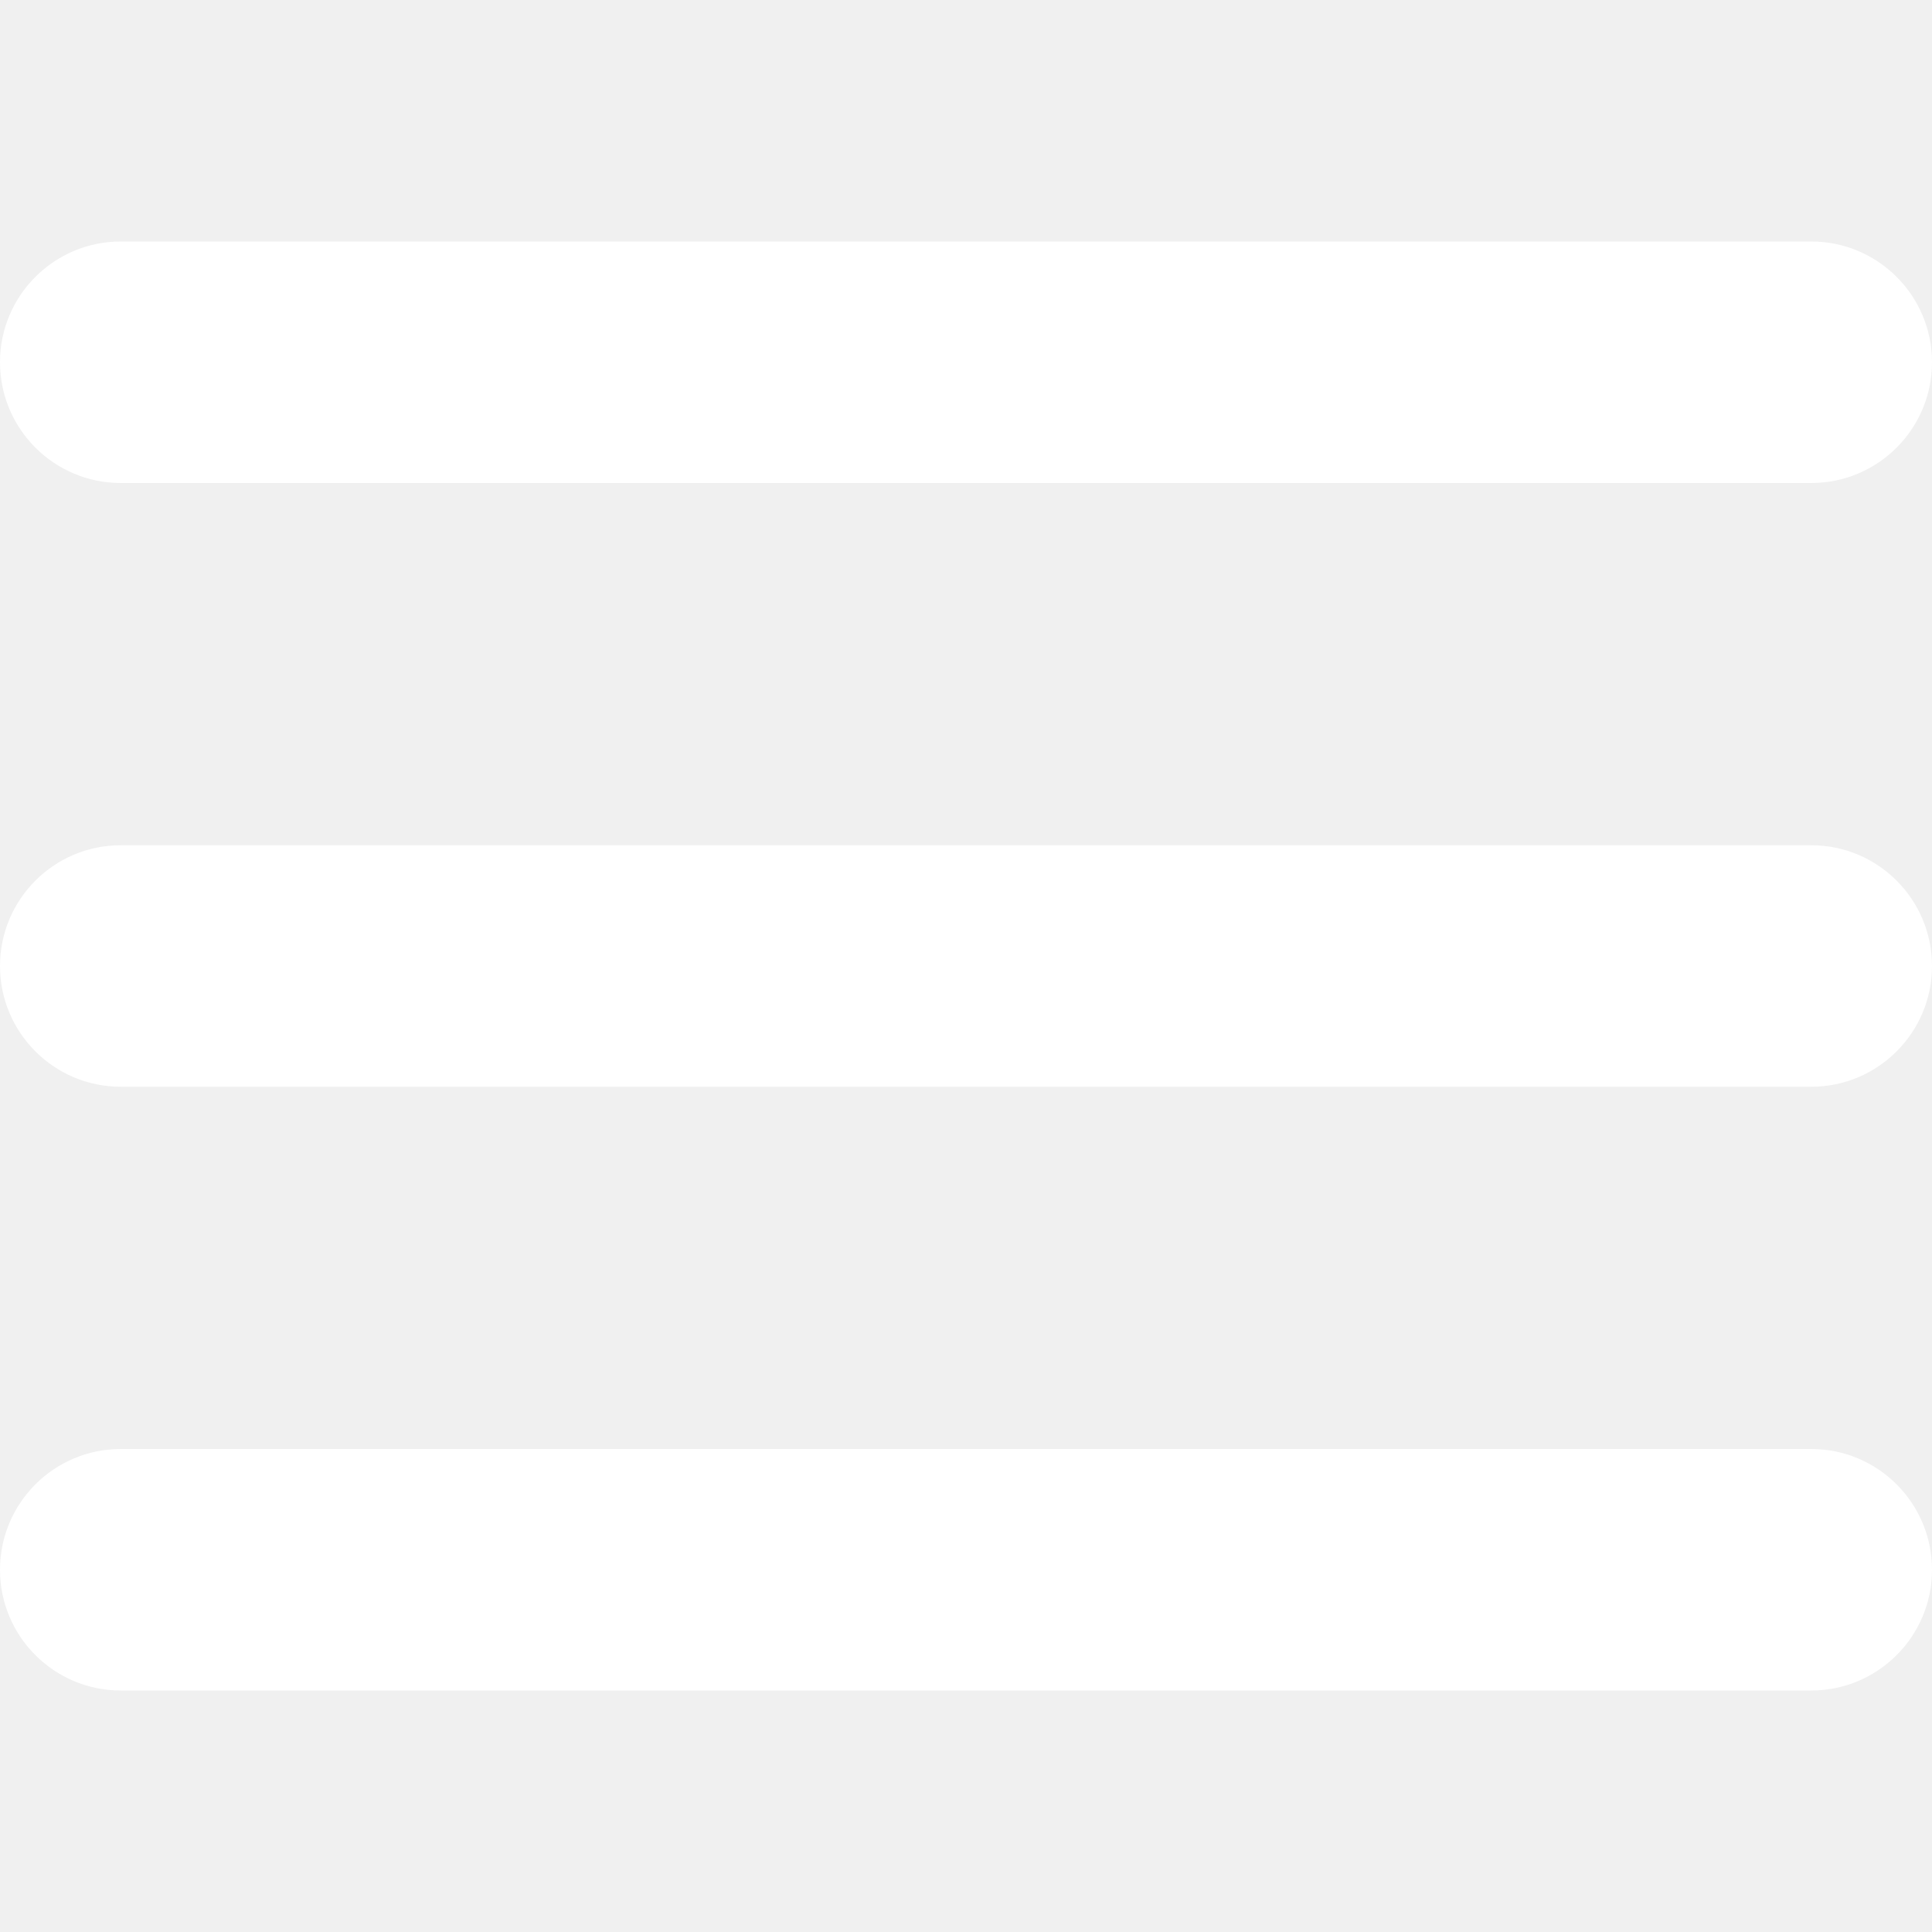
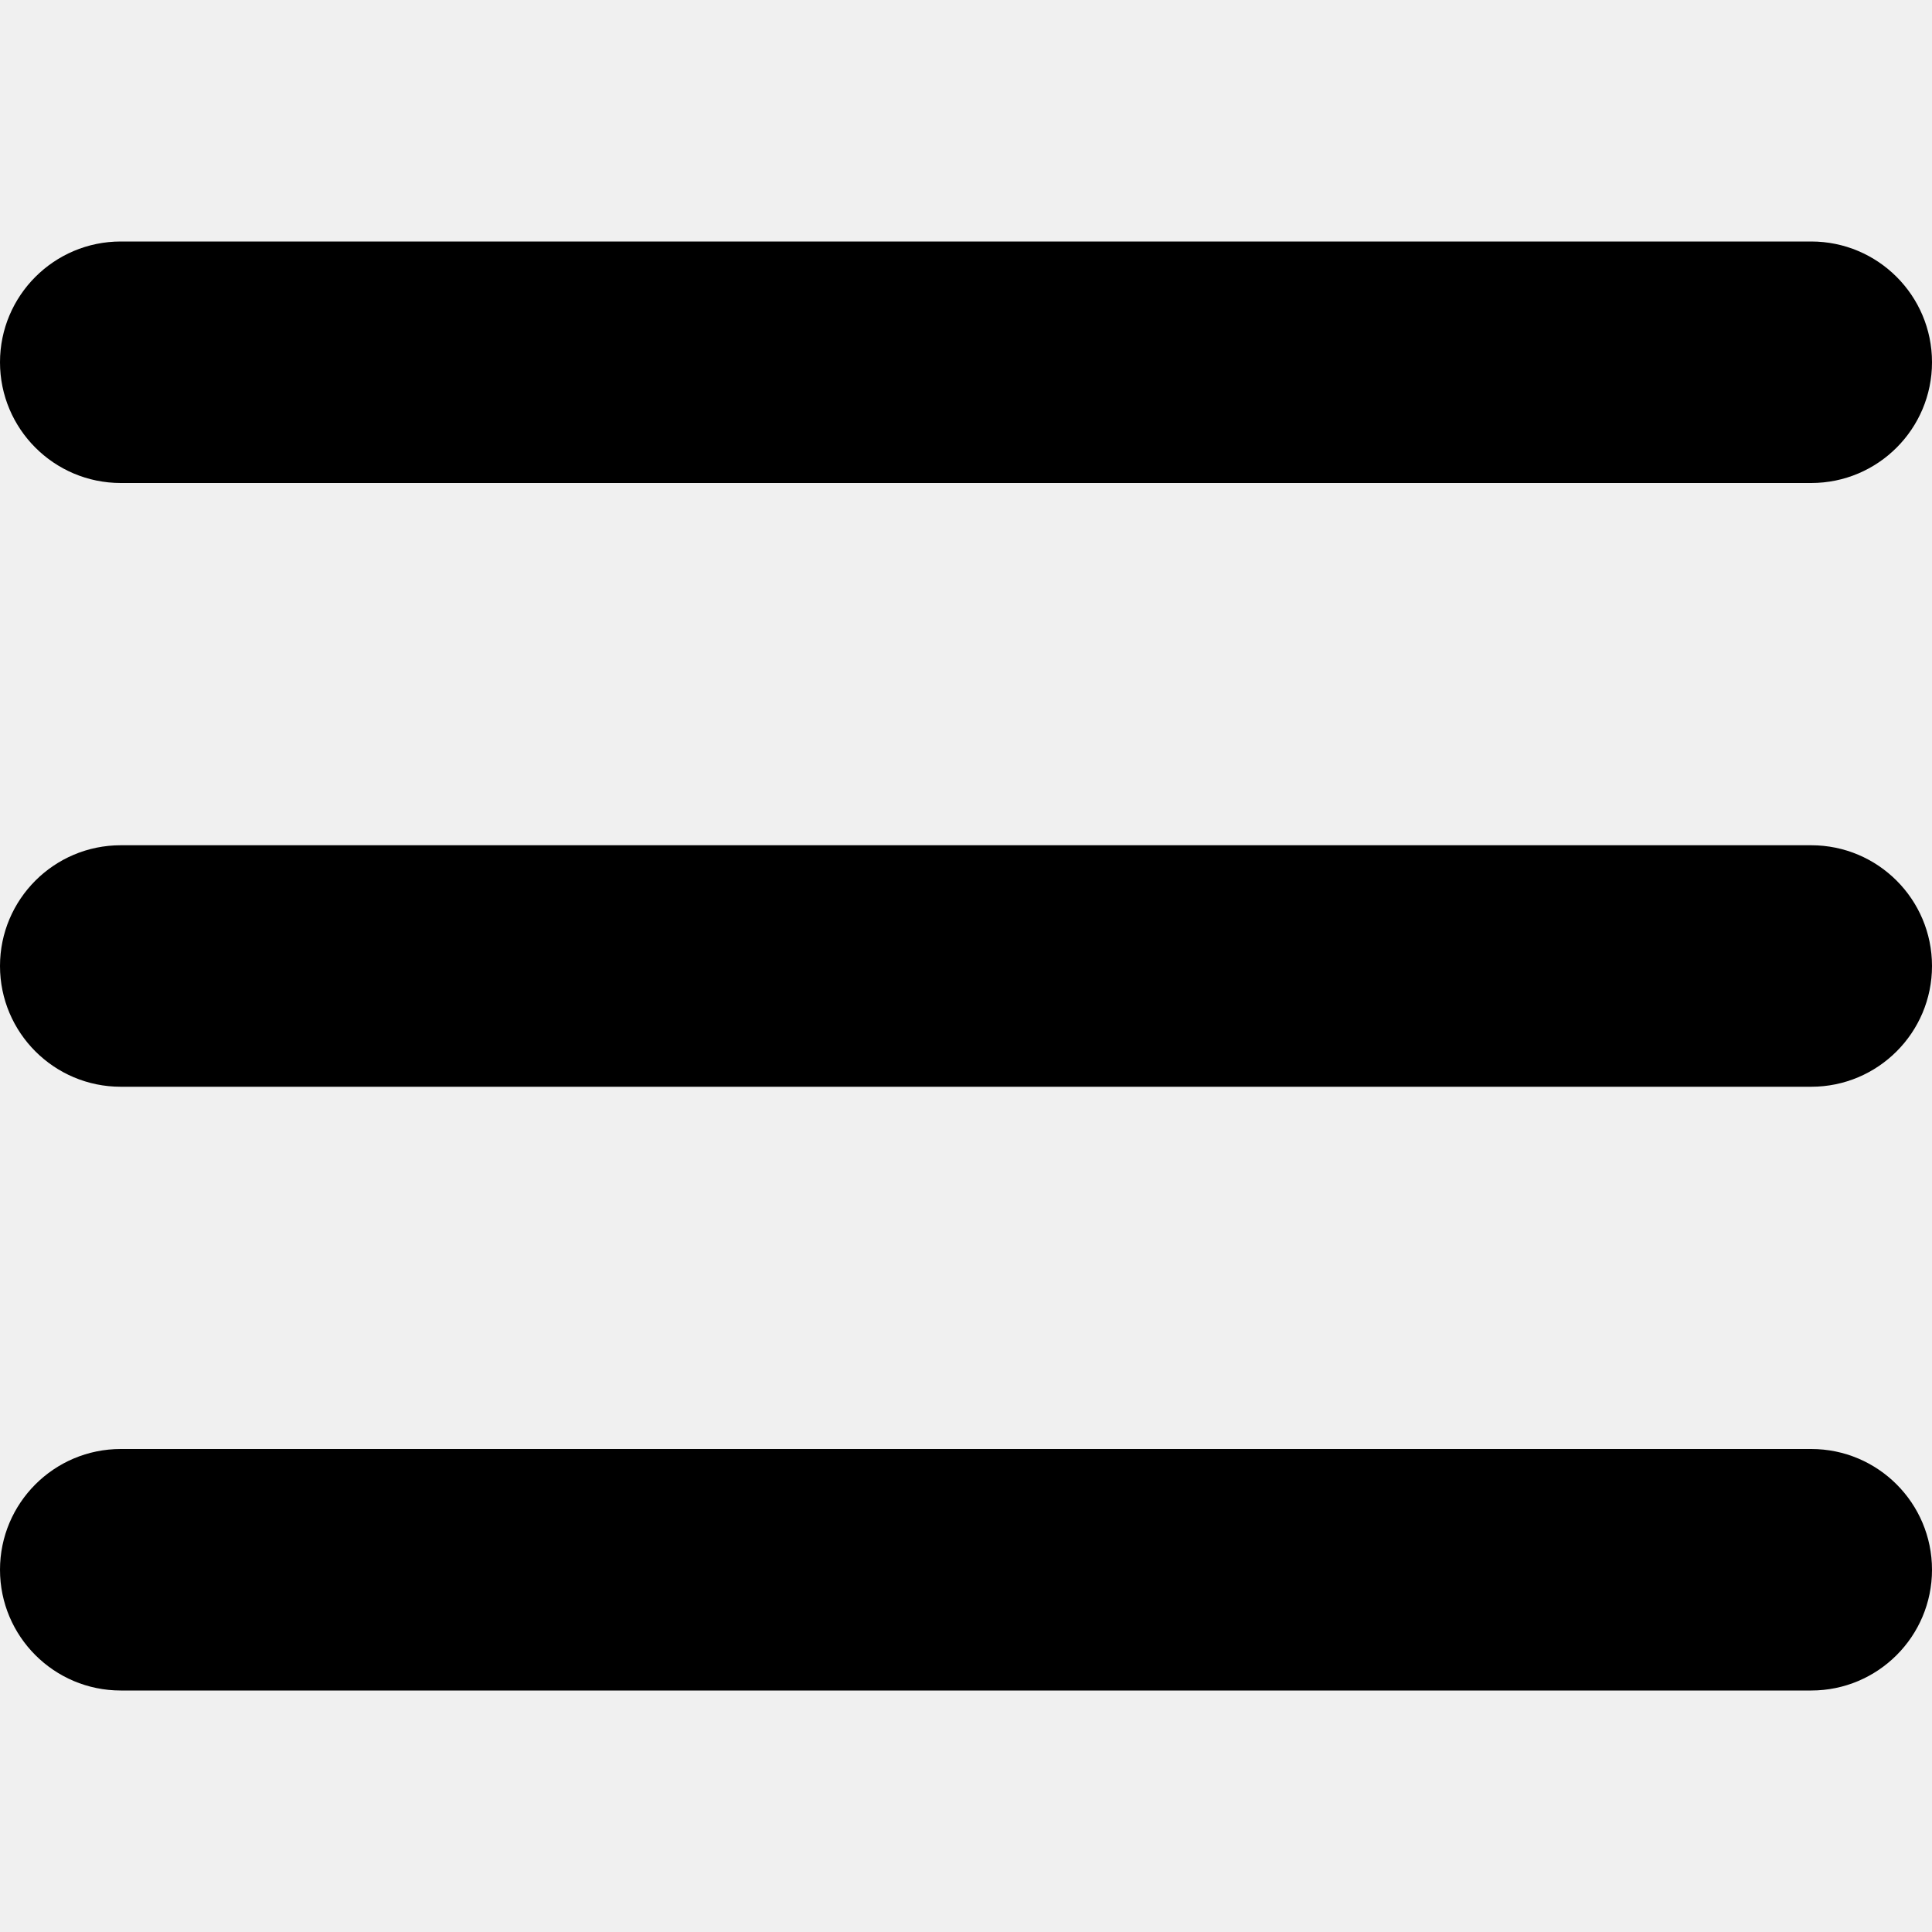
<svg xmlns="http://www.w3.org/2000/svg" width="16" height="16" viewBox="0 0 16 16">
-   <path fill="#FFF" fill-rule="evenodd" d="M15 12c.552 0 1 .448 1 1s-.448 1-1 1H1c-.552 0-1-.448-1-1s.448-1 1-1h14zm0-5c.552 0 1 .448 1 1s-.448 1-1 1H1c-.552 0-1-.448-1-1s.448-1 1-1h14zm0-5c.552 0 1 .448 1 1s-.448 1-1 1H1c-.552 0-1-.448-1-1s.448-1 1-1h14z" />
+   <path fill="#000" fill-rule="evenodd" d="M15 12c.552 0 1 .448 1 1s-.448 1-1 1H1c-.552 0-1-.448-1-1s.448-1 1-1h14zm0-5c.552 0 1 .448 1 1s-.448 1-1 1H1c-.552 0-1-.448-1-1s.448-1 1-1h14zm0-5c.552 0 1 .448 1 1s-.448 1-1 1H1c-.552 0-1-.448-1-1s.448-1 1-1h14z" />
</svg>
